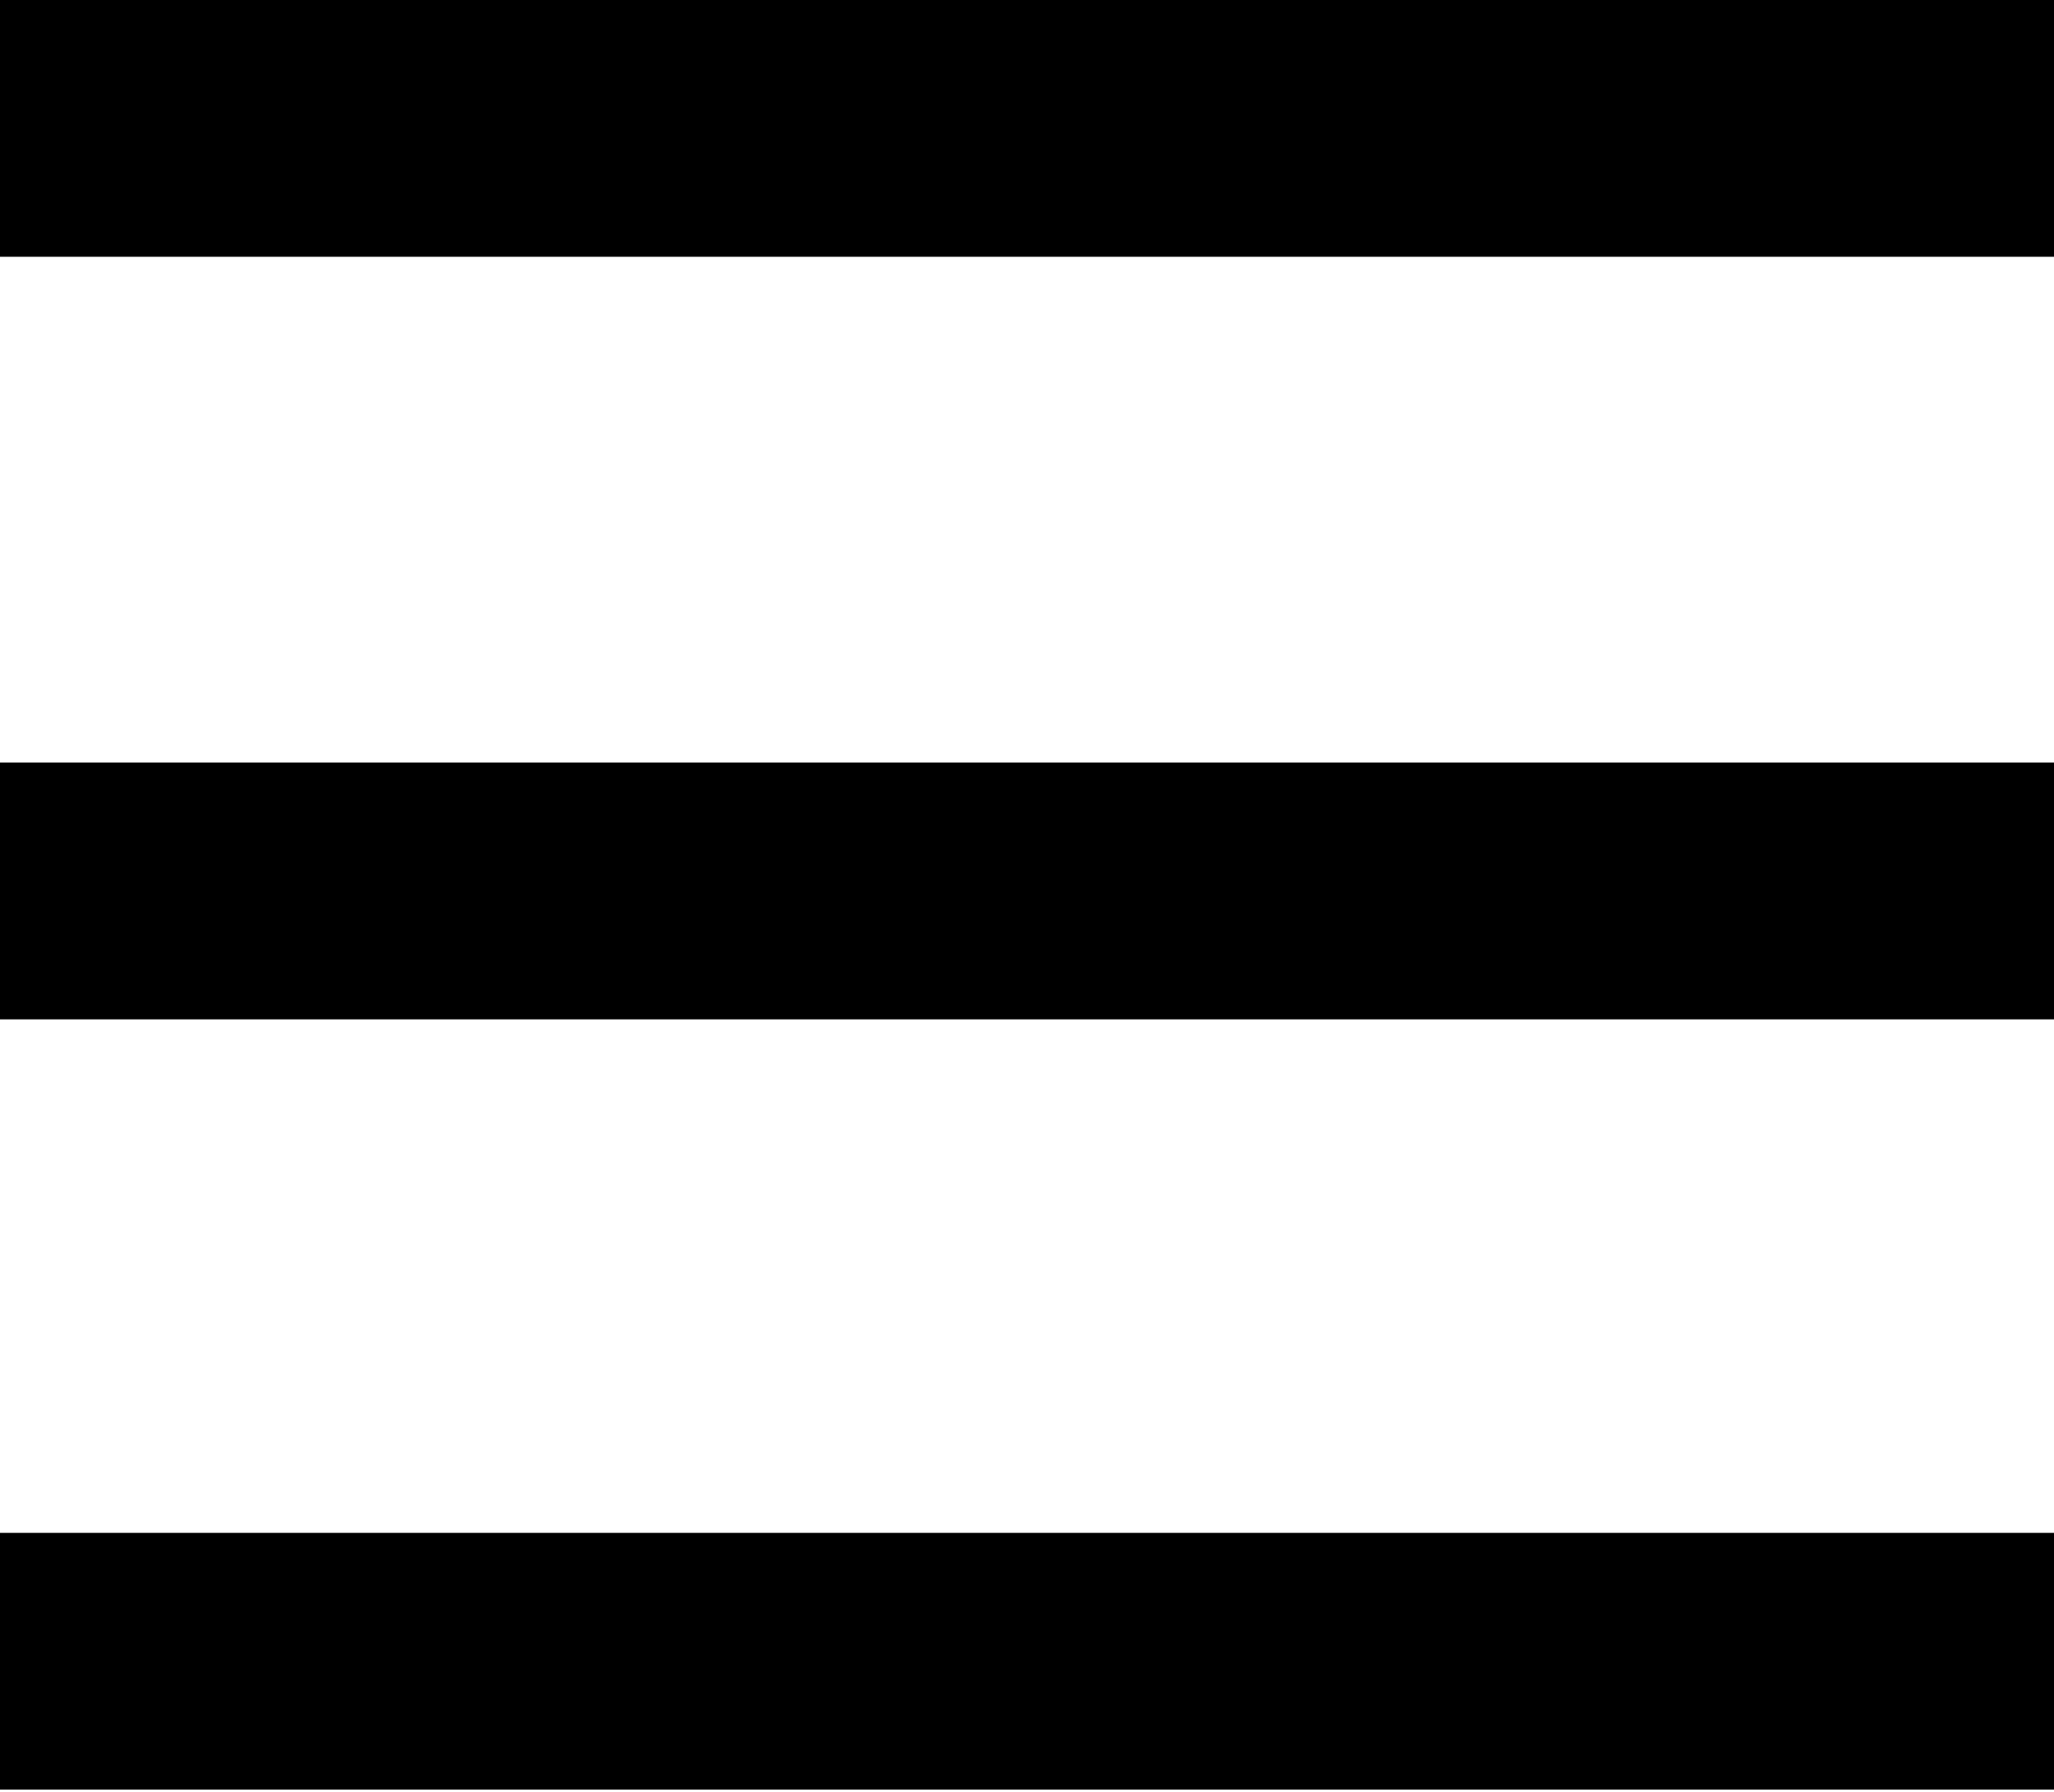
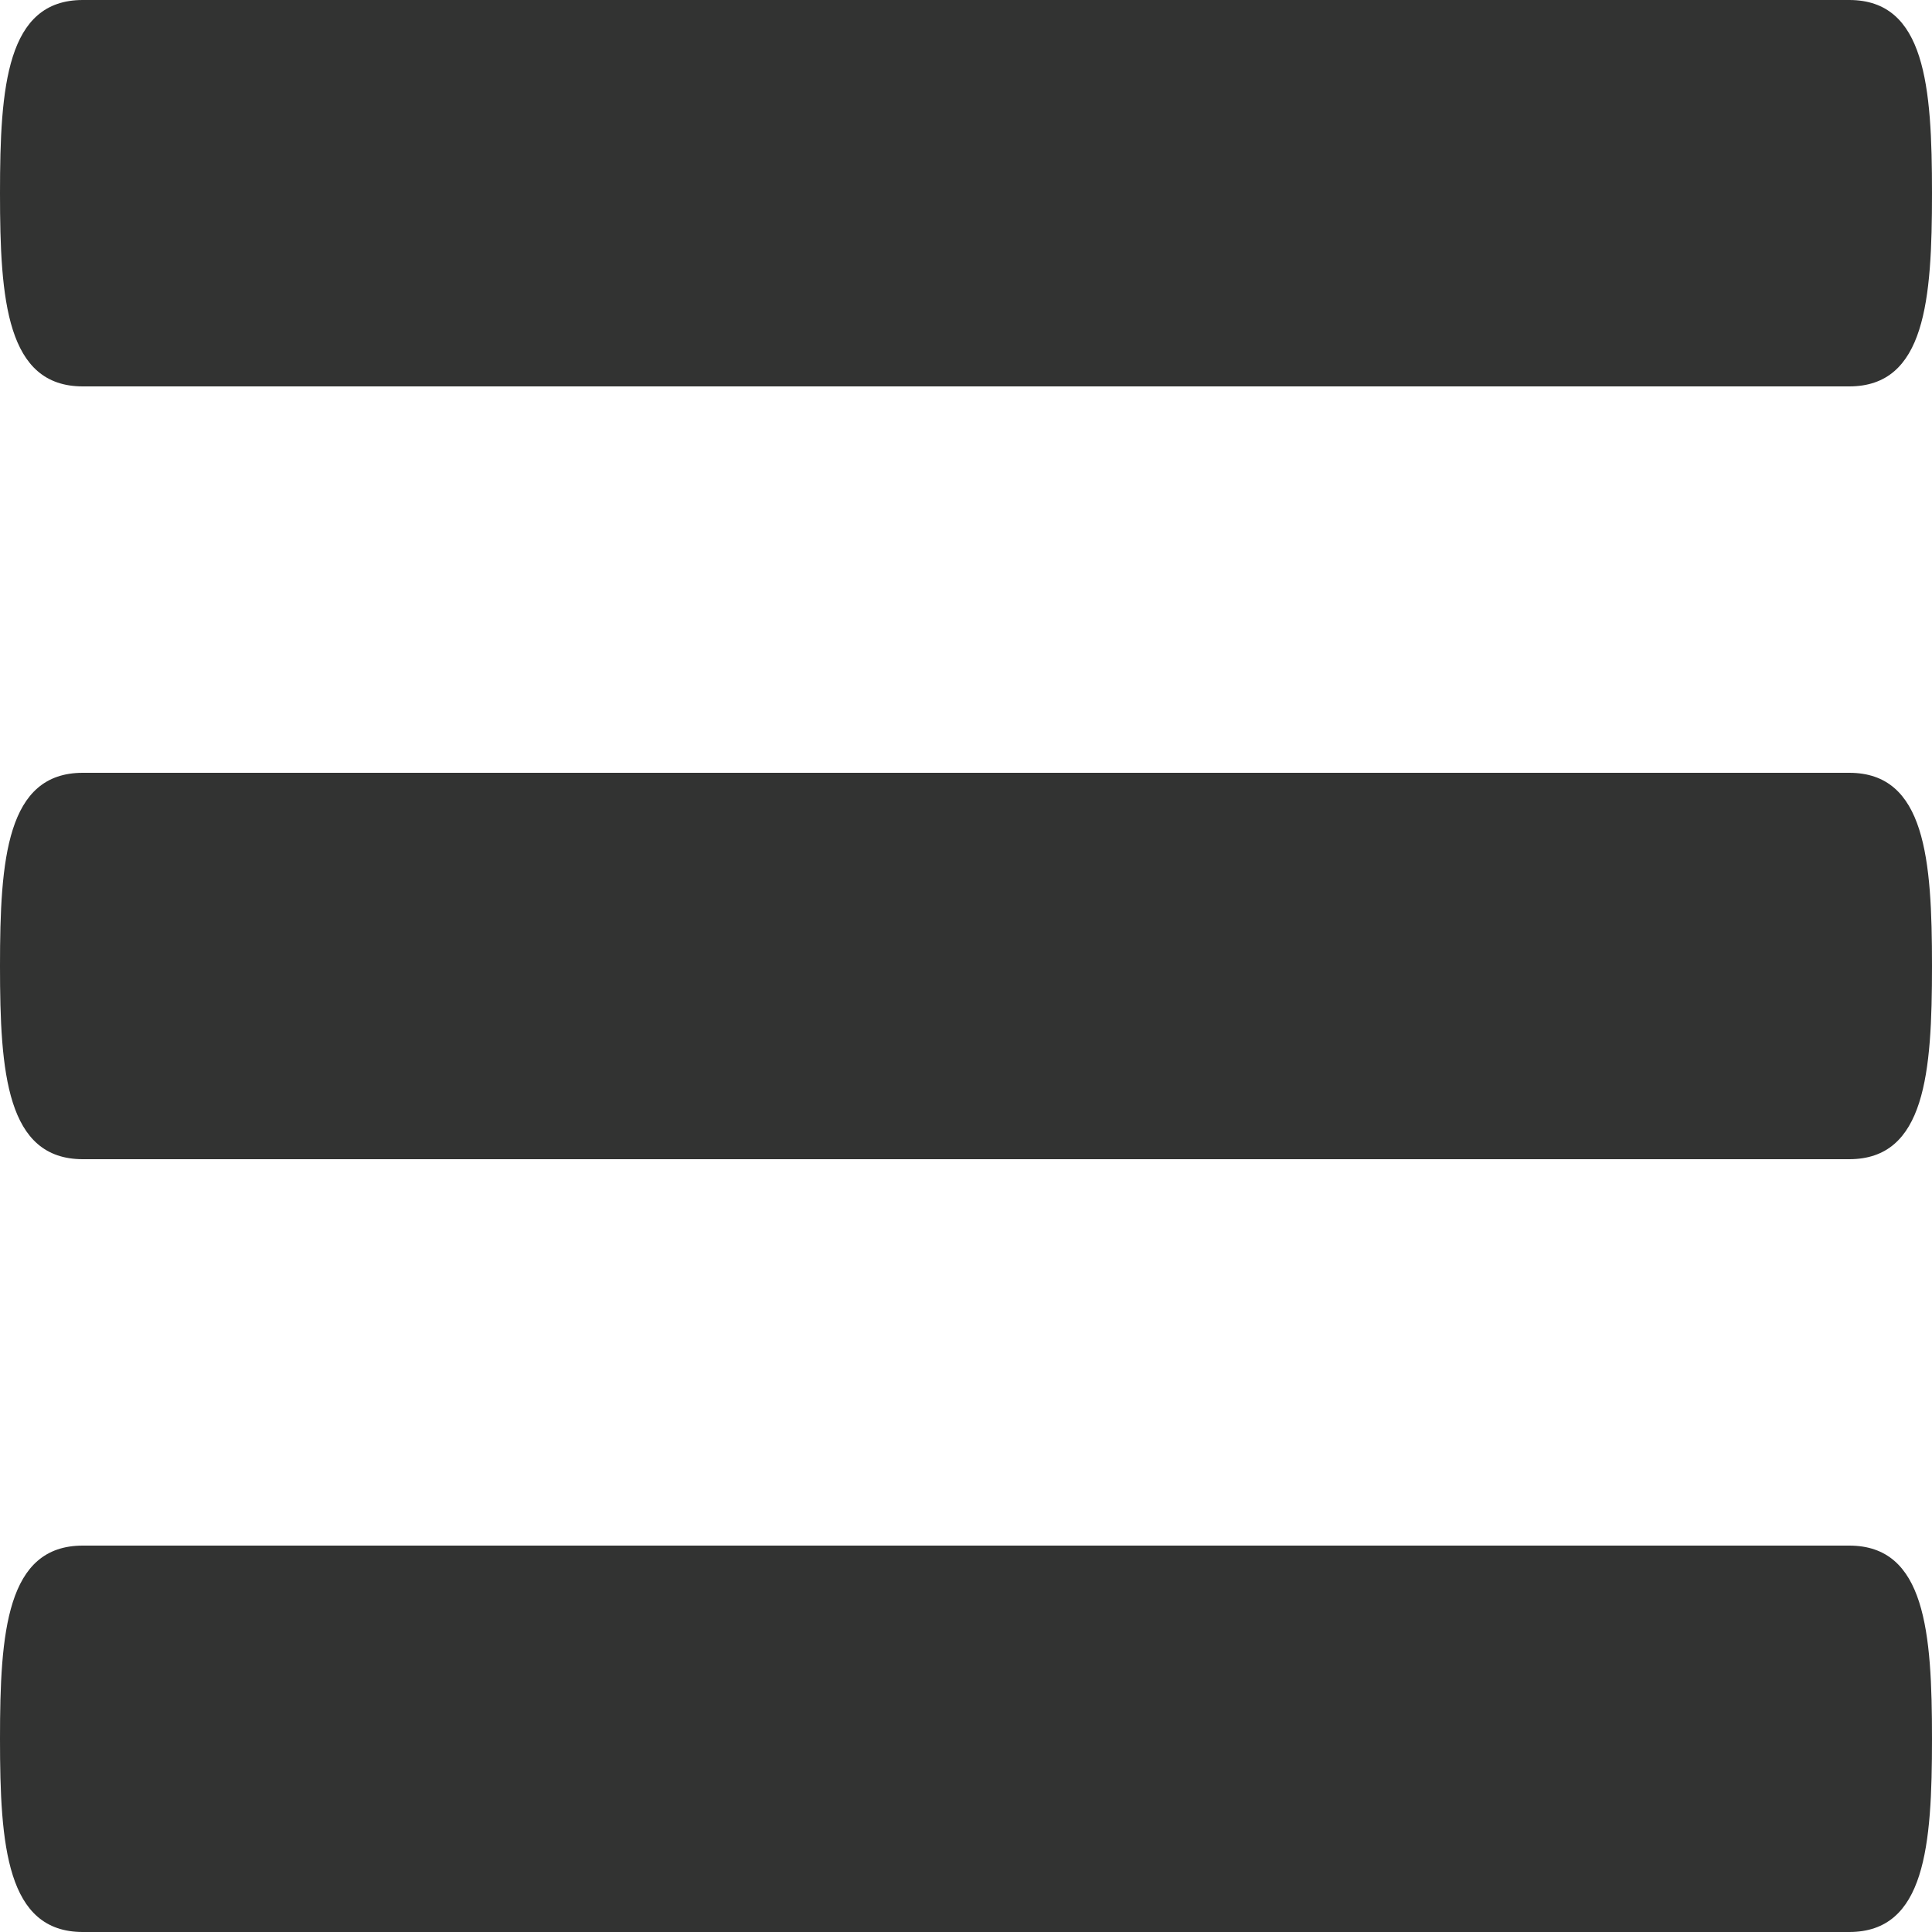
- <svg xmlns="http://www.w3.org/2000/svg" width="86" height="75" viewBox="0 0 86 75" fill="none">
-   <path d="M0 0V10.75H86V0H0ZM0 31.927V42.678H86V31.927H0ZM0 64.177V74.927H86V64.177H0Z" fill="black" />
+ <svg xmlns="http://www.w3.org/2000/svg" width="85" height="85" viewBox="0 0 85 85" fill="none">
+   <path d="M81.357 34H3.643C0.291 34 0 37.8 0 42.5C0 47.2 0.291 51 3.643 51H81.357C84.709 51 85 47.2 85 42.5C85 37.8 84.709 34 81.357 34ZM81.357 68H3.643C0.291 68 0 71.799 0 76.5C0 81.201 0.291 85 3.643 85H81.357C84.709 85 85 81.201 85 76.5C85 71.799 84.709 68 81.357 68ZM3.643 17H81.357C84.709 17 85 13.2 85 8.5C85 3.8 84.709 0 81.357 0H3.643C0.291 0 0 3.8 0 8.5C0 13.2 0.291 17 3.643 17Z" fill="#323332" />
</svg>
